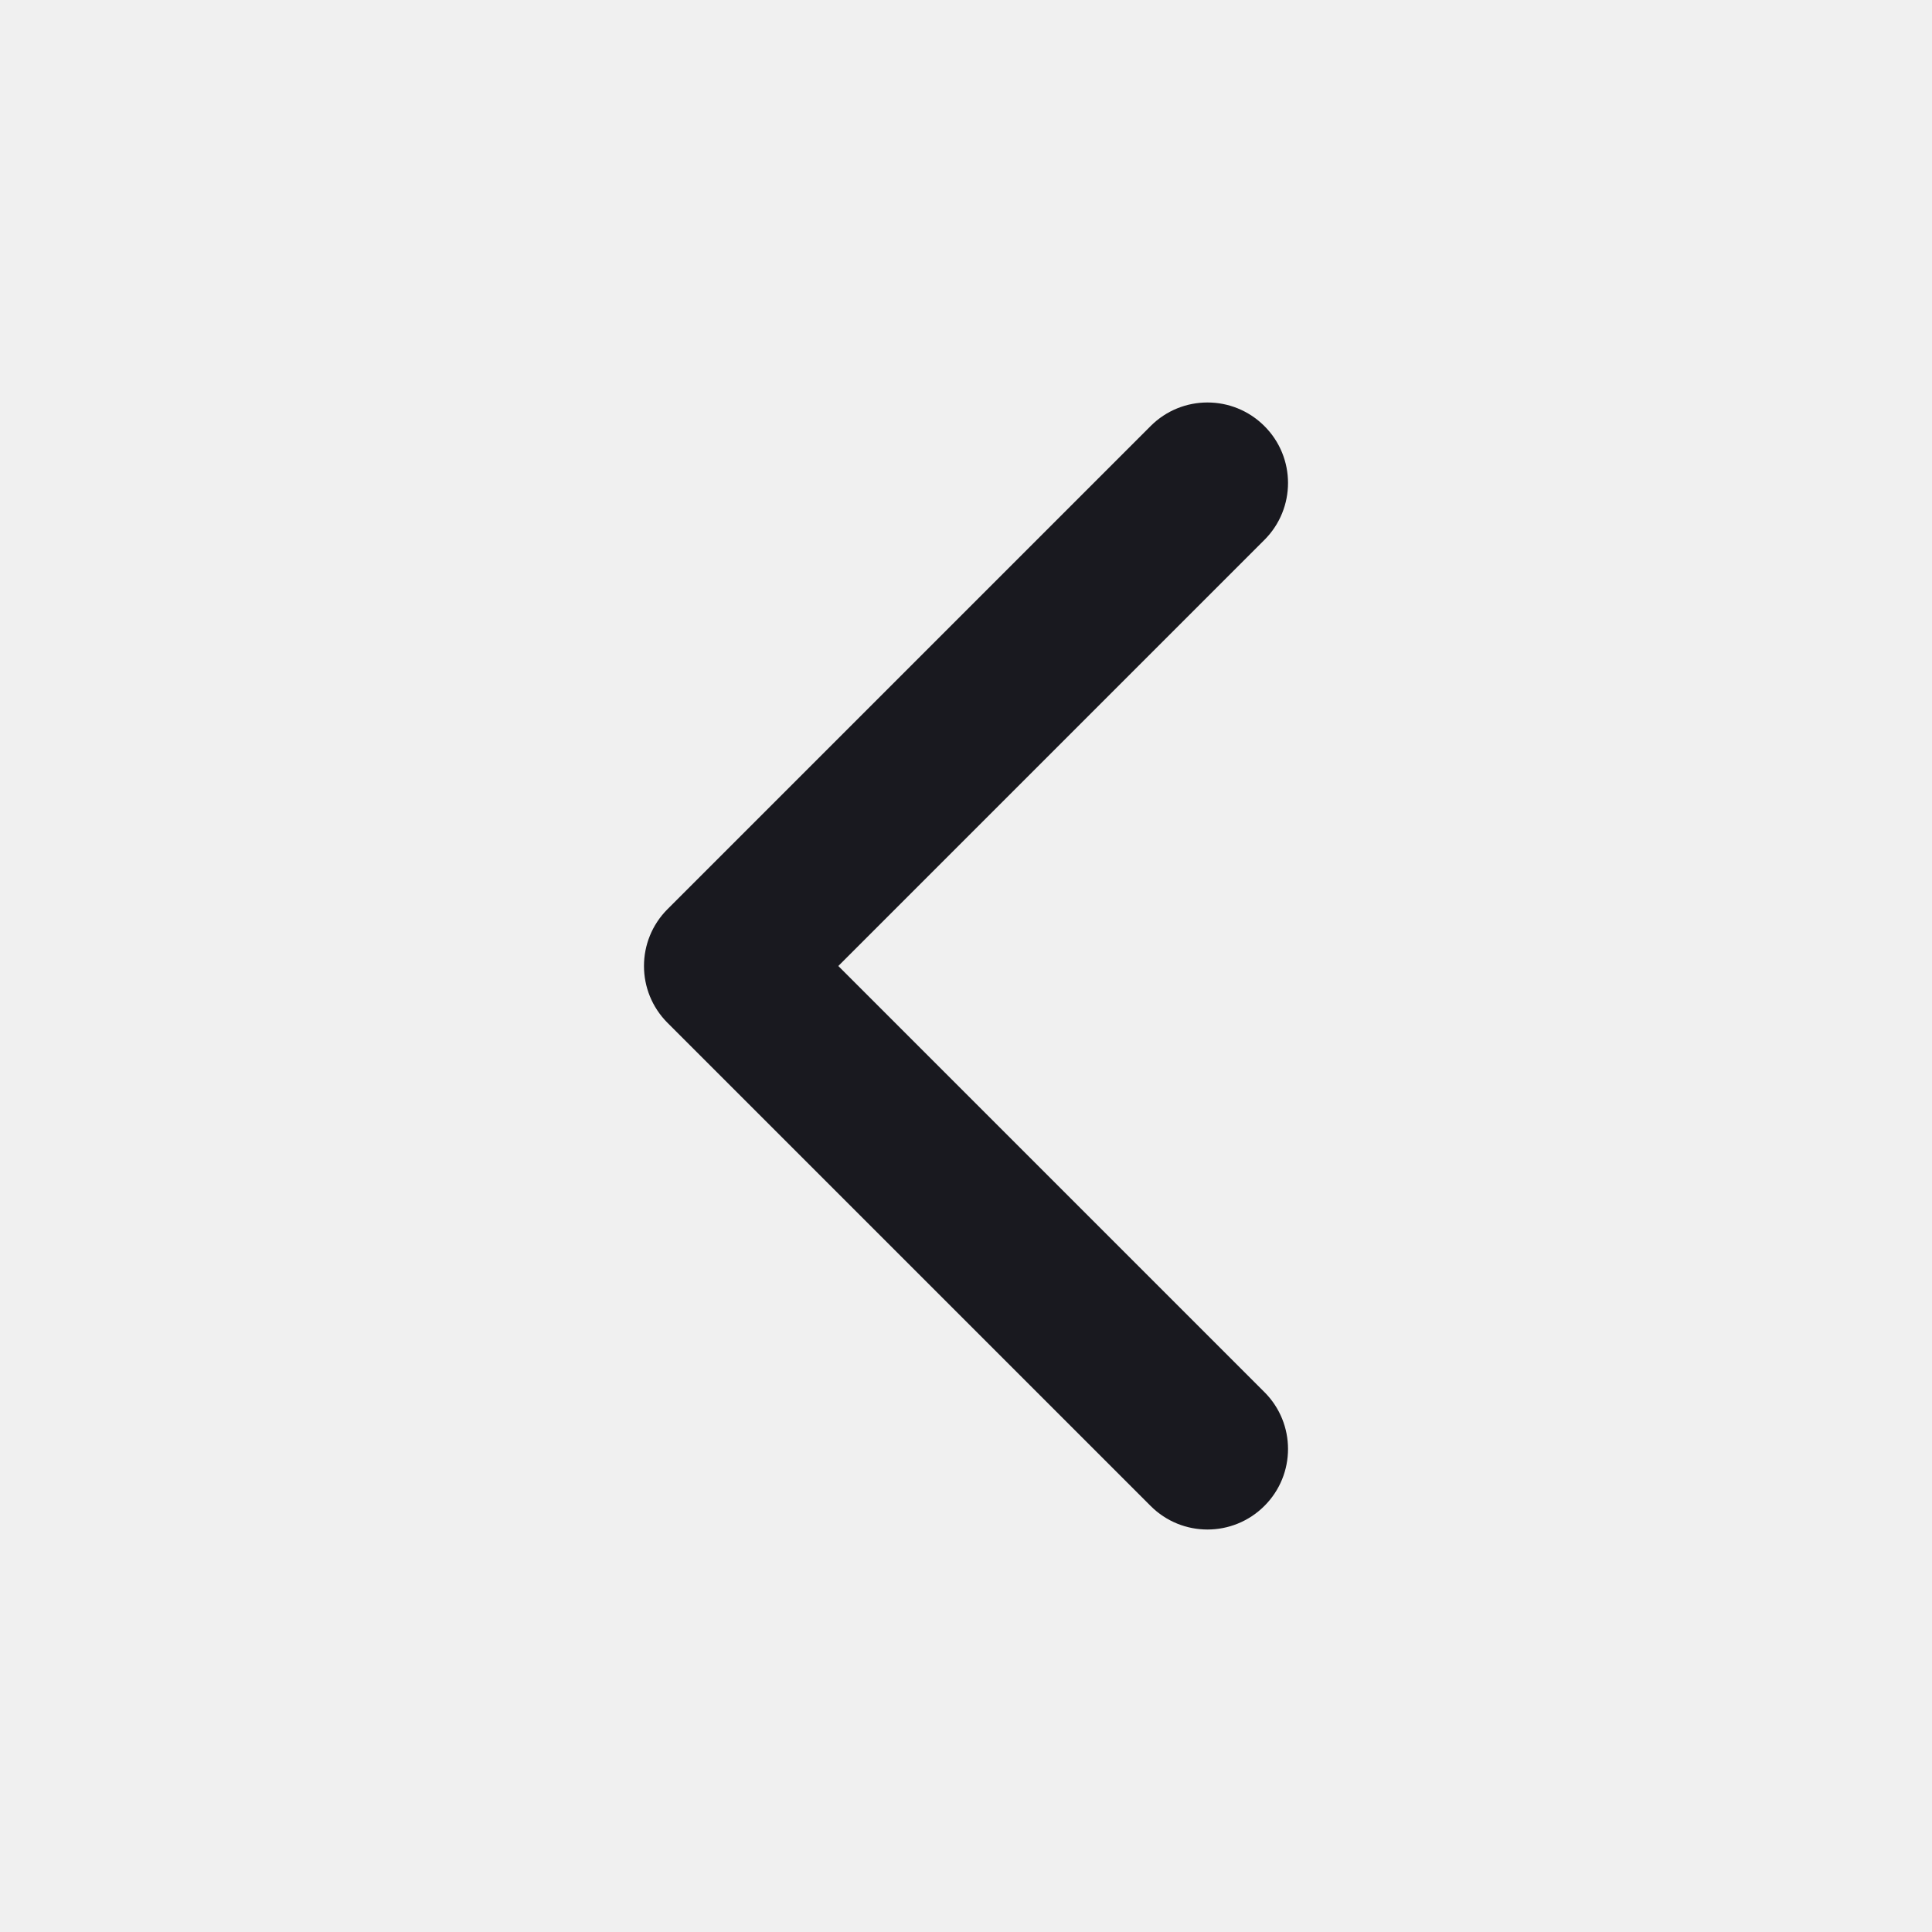
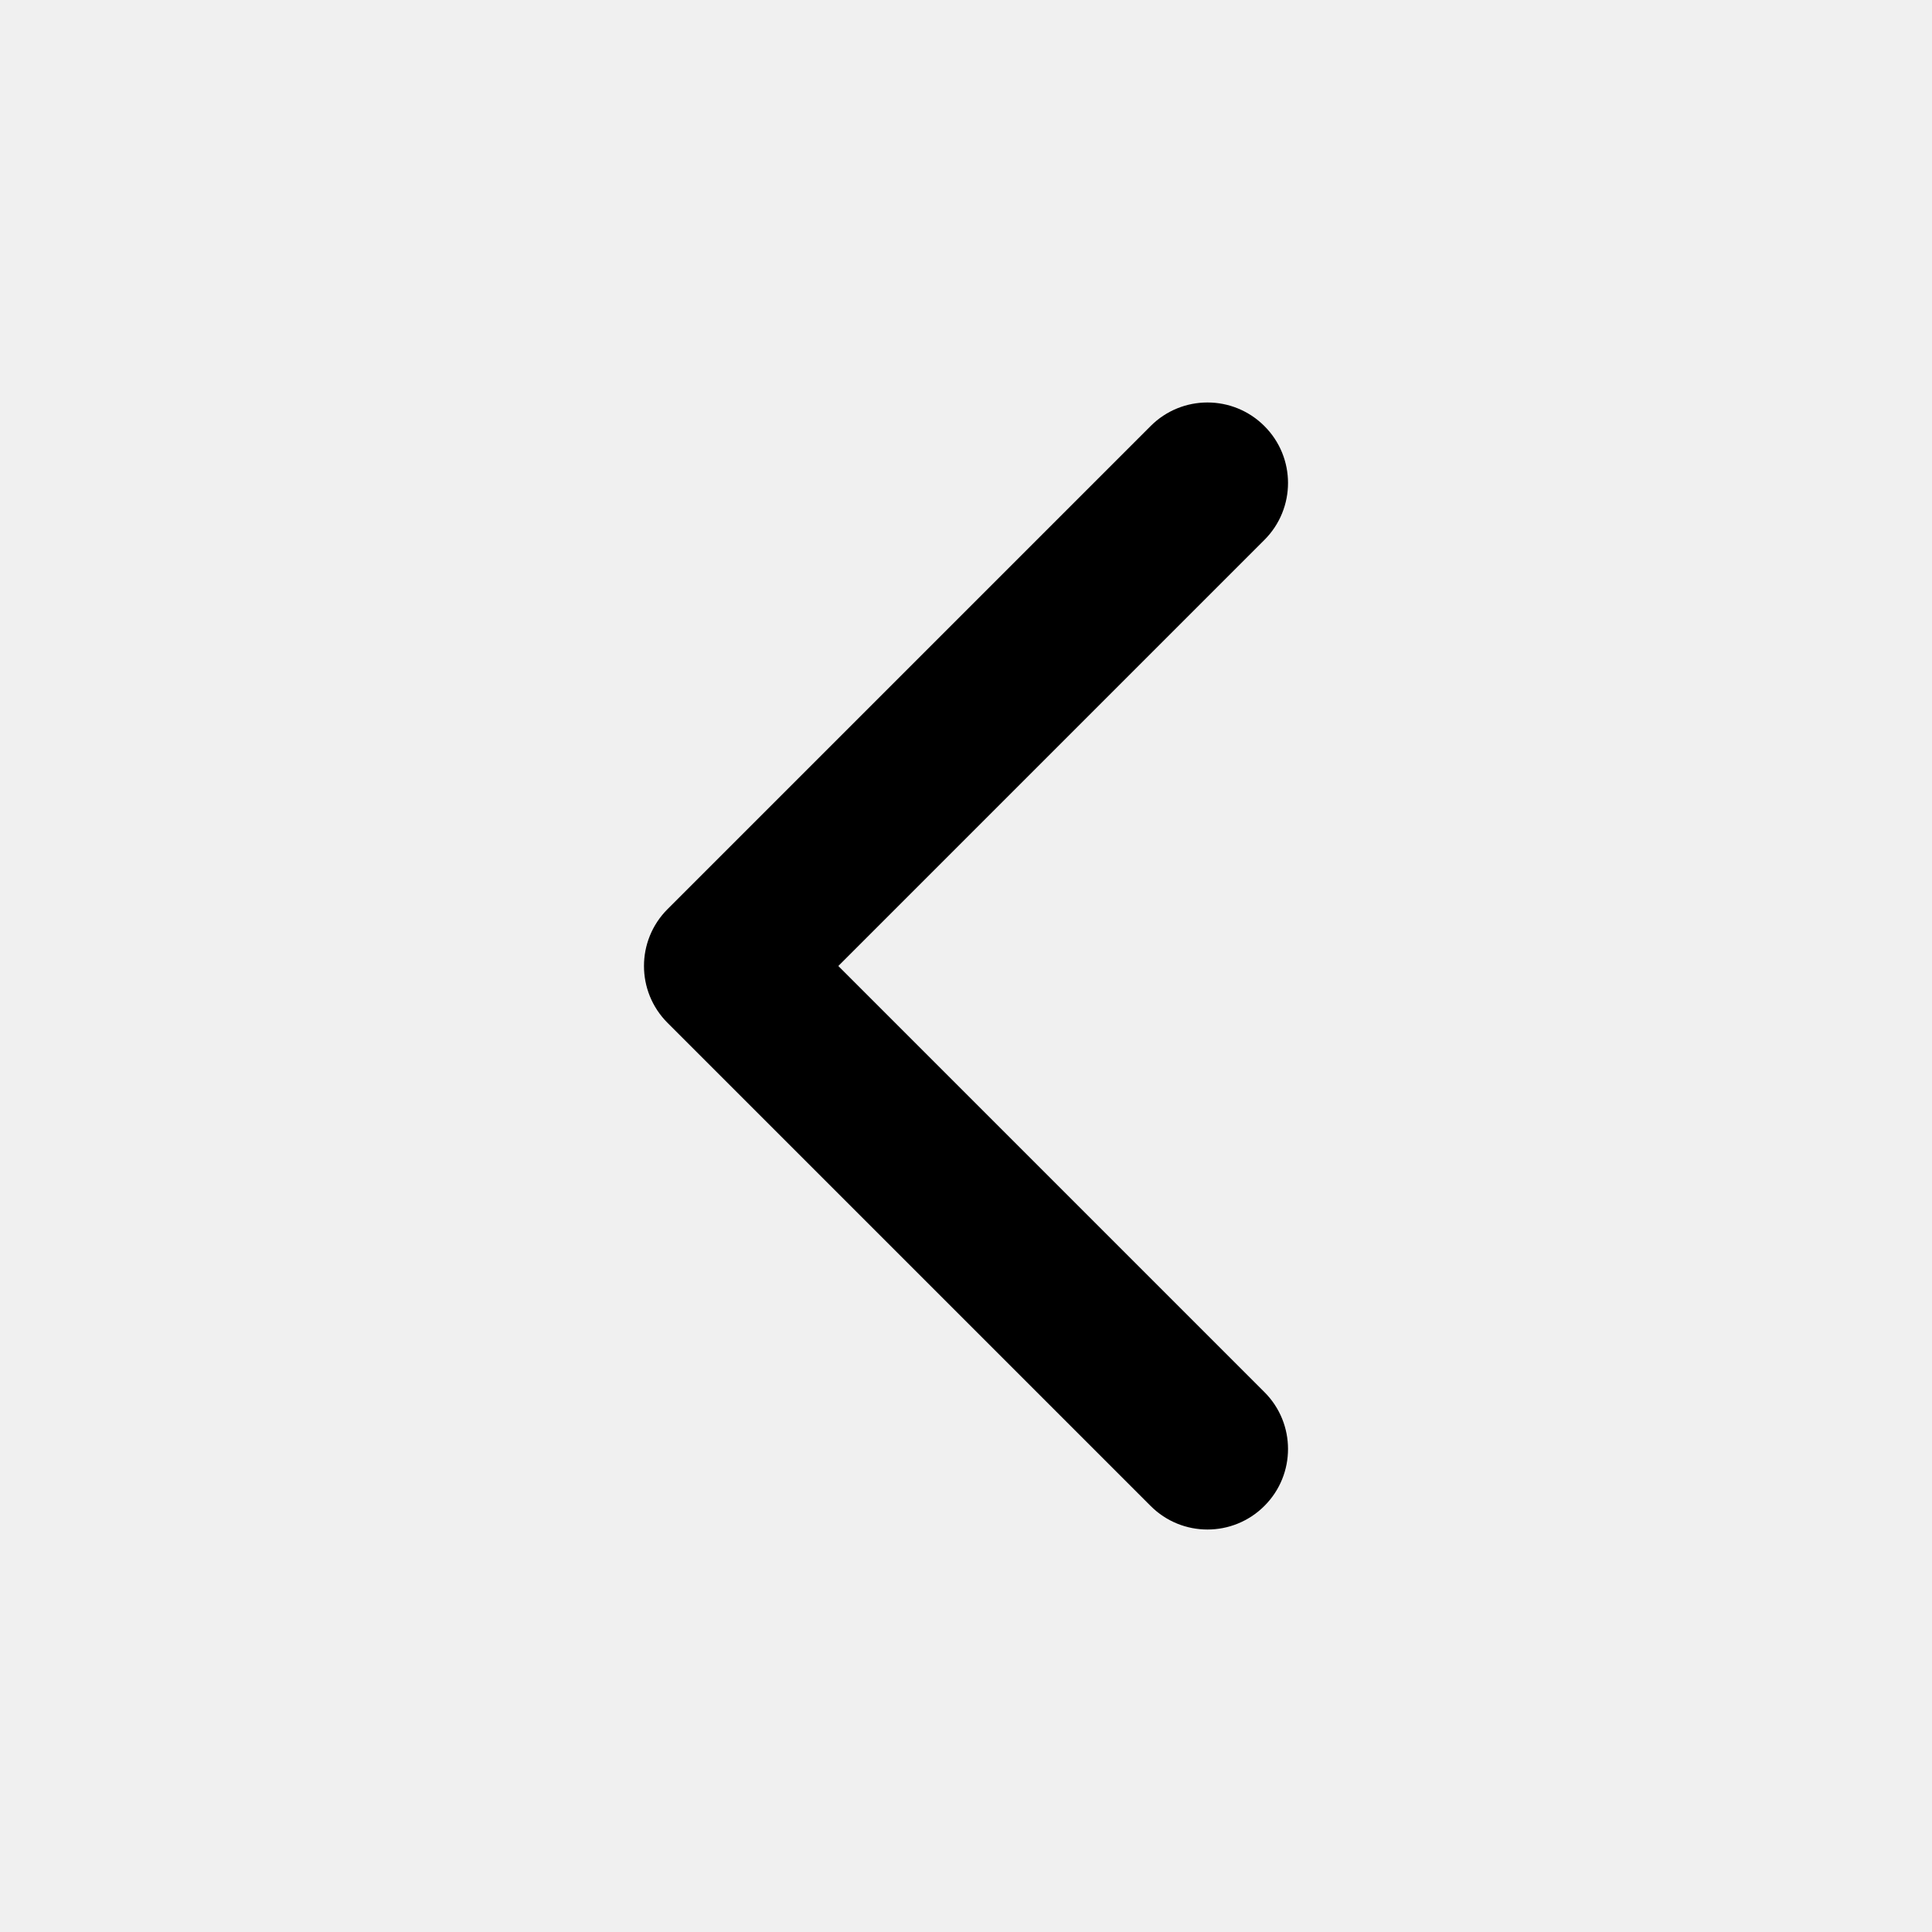
<svg xmlns="http://www.w3.org/2000/svg" width="24" height="24" viewBox="0 0 24 24" fill="none">
  <g clip-path="url(#clip0_494_353)">
-     <path d="M14.293 5.293C14.683 4.902 15.316 4.902 15.707 5.293C16.098 5.683 16.098 6.316 15.707 6.707L10.414 12L15.707 17.293C16.098 17.683 16.098 18.317 15.707 18.707C15.316 19.098 14.683 19.098 14.293 18.707L8.293 12.707C7.902 12.316 7.902 11.684 8.293 11.293L14.293 5.293Z" fill="#19191F" />
+     <path d="M14.293 5.293C14.683 4.902 15.316 4.902 15.707 5.293C16.098 5.683 16.098 6.316 15.707 6.707L10.414 12L15.707 17.293C16.098 17.683 16.098 18.317 15.707 18.707C15.316 19.098 14.683 19.098 14.293 18.707L8.293 12.707C7.902 12.316 7.902 11.684 8.293 11.293L14.293 5.293Z" fill="currentColor" />
  </g>
  <defs>
    <clipPath id="clip0_494_353">
      <rect width="24" height="24" fill="white" />
    </clipPath>
  </defs>
</svg>
